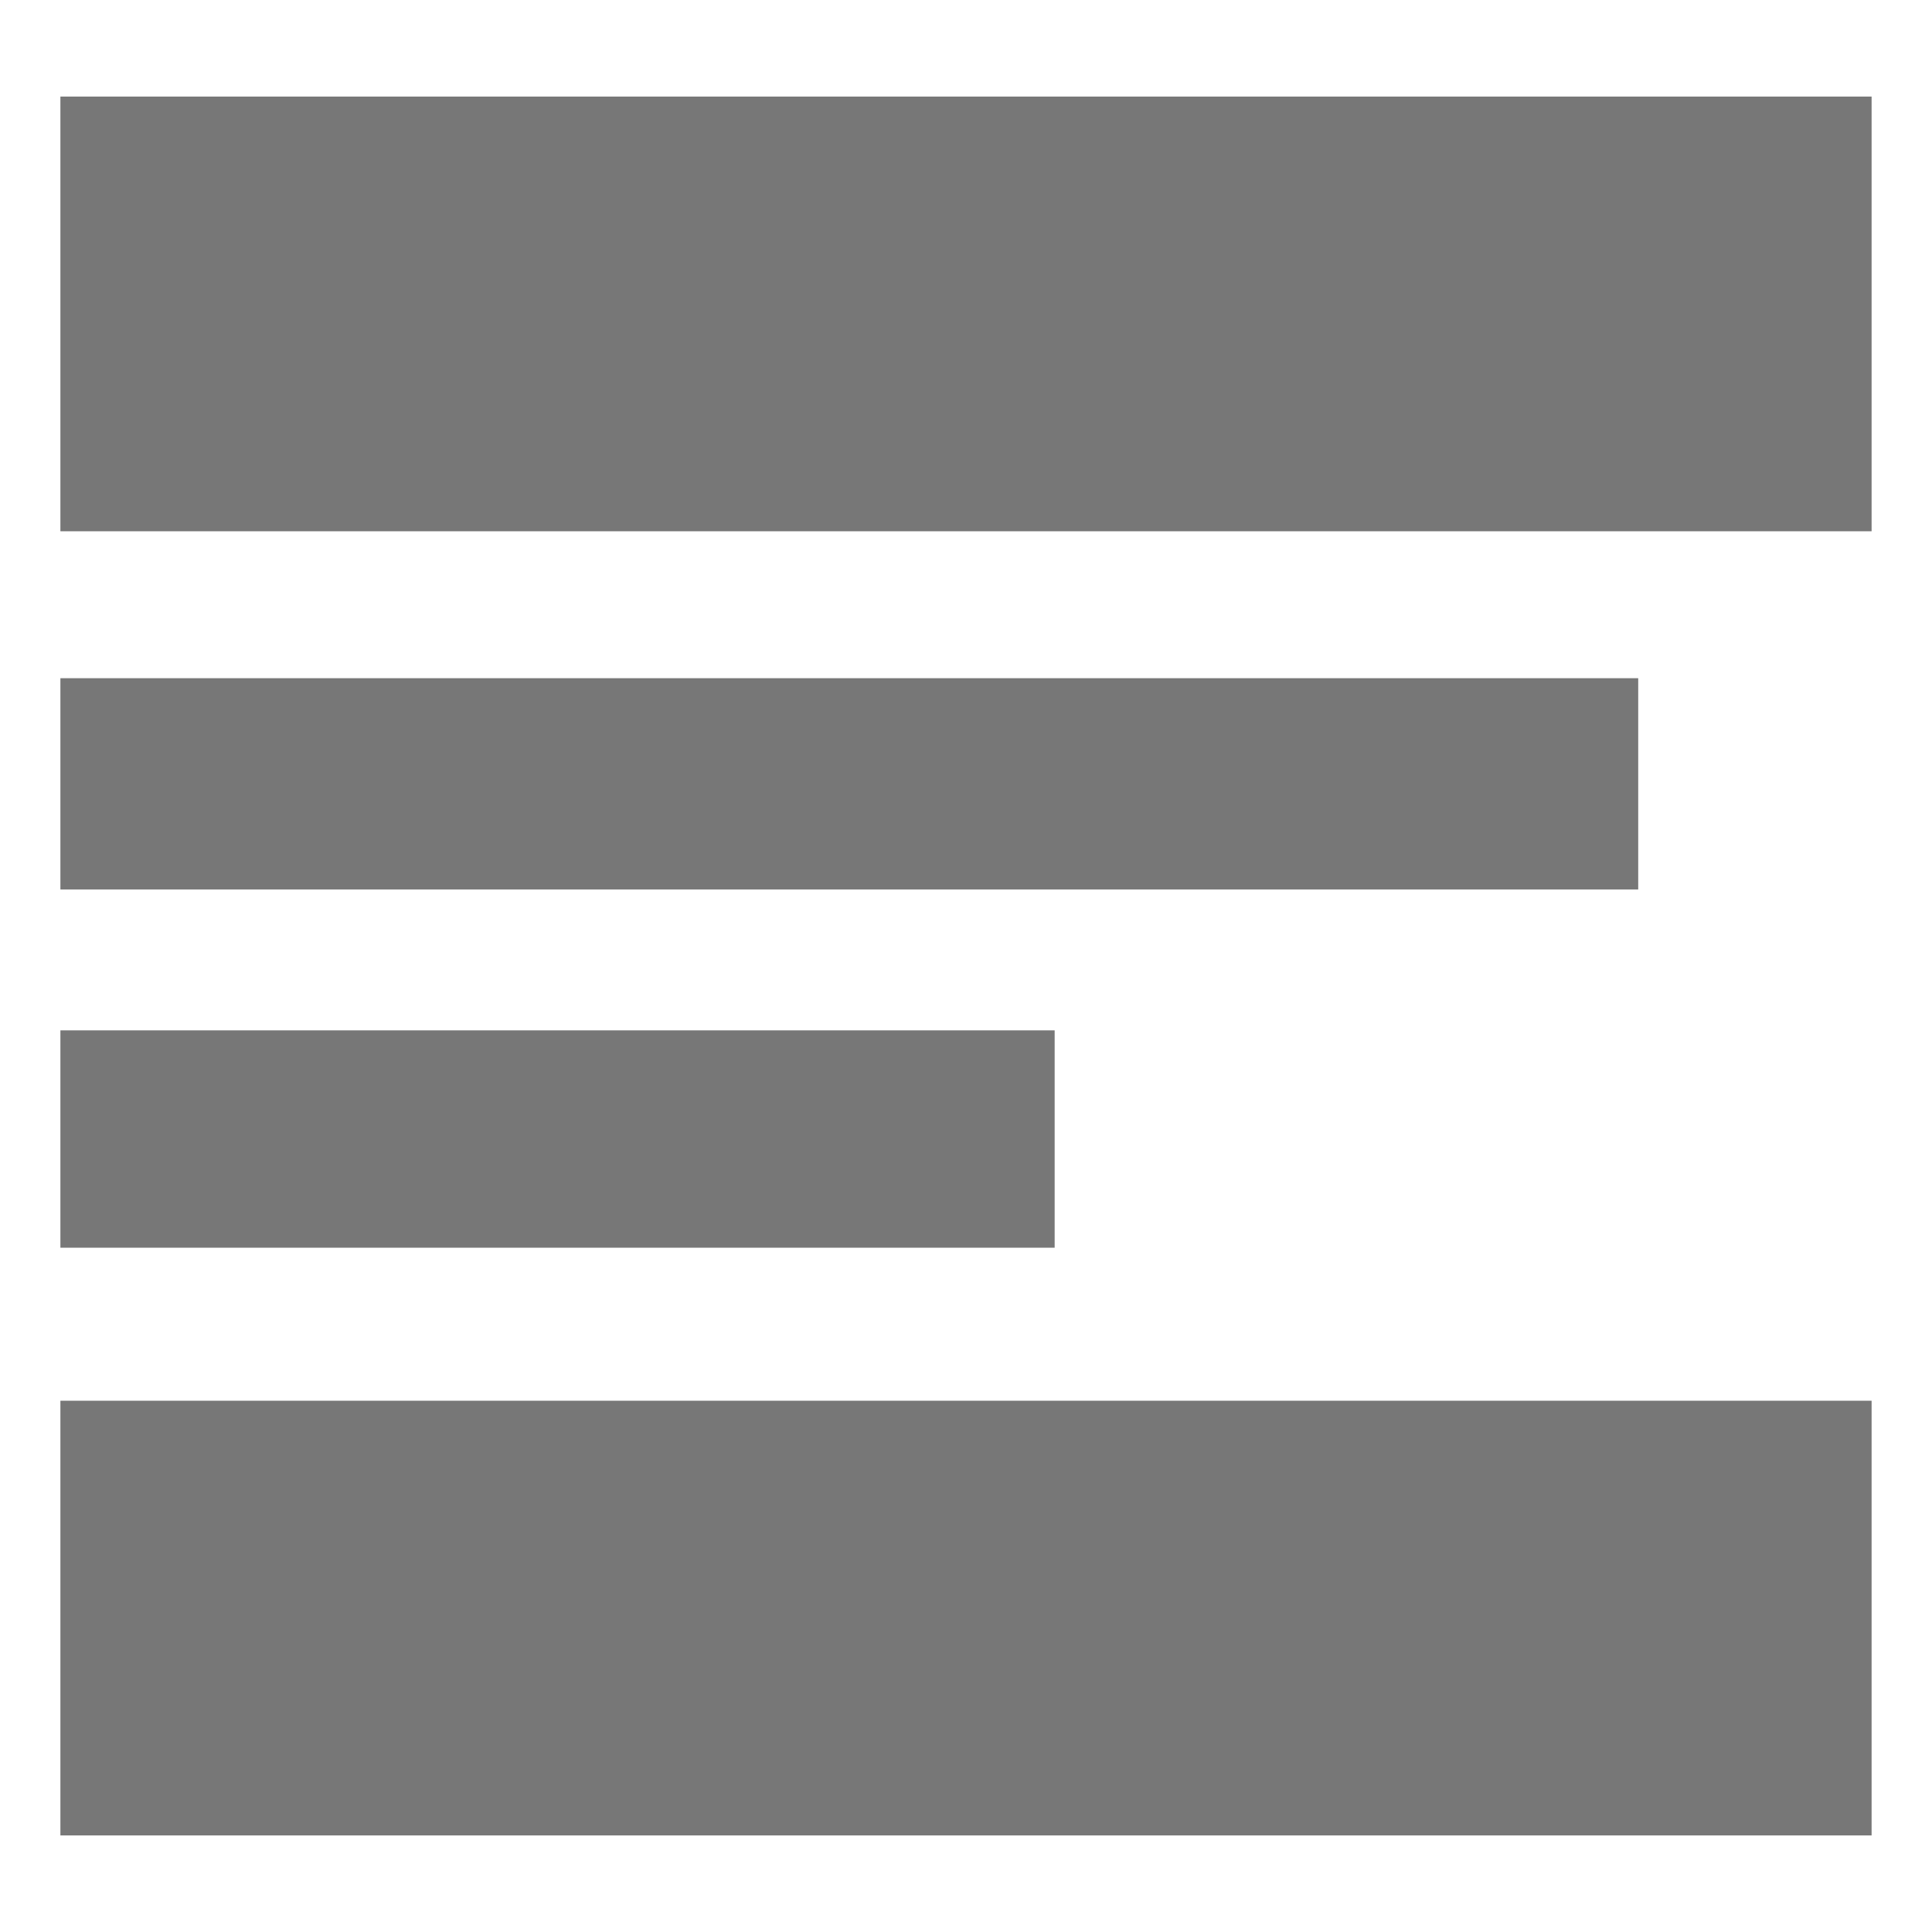
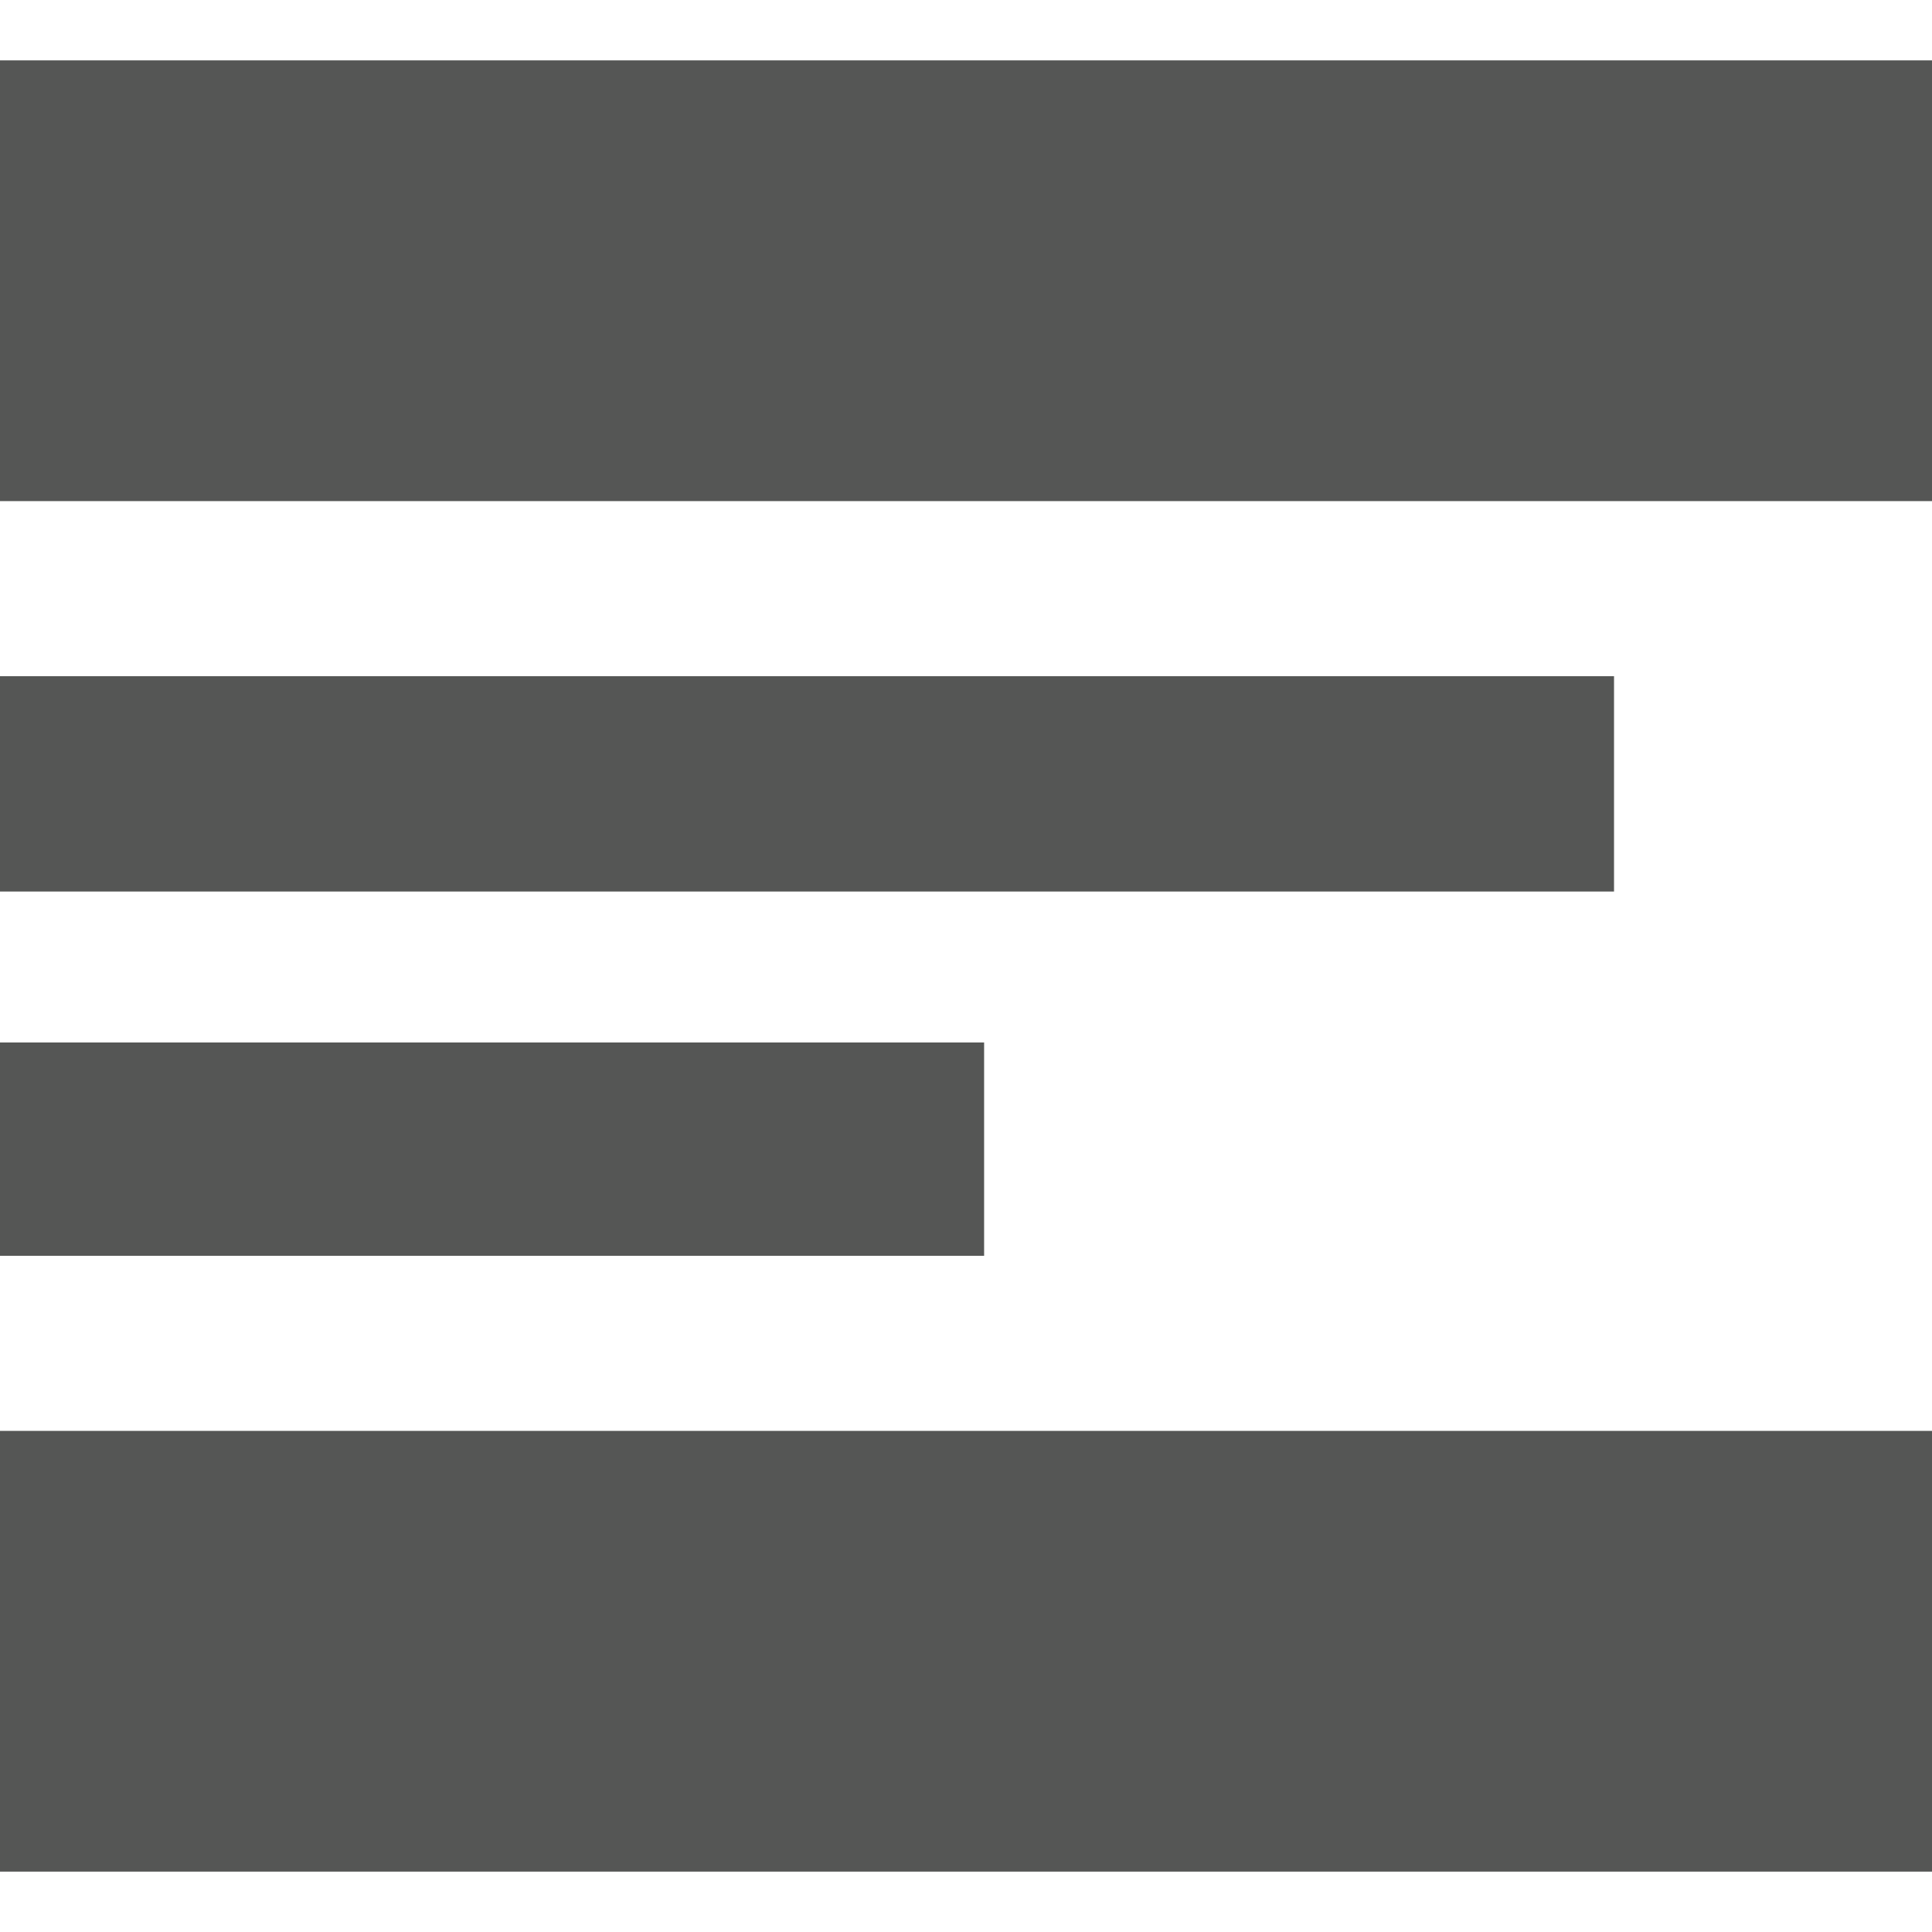
- <svg xmlns="http://www.w3.org/2000/svg" width="80" height="80" viewBox="0 0 80 80">
-   <g fill="#777">
-     <path d="M2.501 58.001h74.998v18h-74.998zM2.501 3.999h74.998v18h-74.998zM2.501 28.083h65.334v8.748h-65.334zM2.501 42.665h41.17v9h-41.17z" />
+ <svg xmlns="http://www.w3.org/2000/svg" version="1.1" id="Layer_1" x="0px" y="0px" viewBox="0 0 96 96" enable-background="new 0 0 96 96" xml:space="preserve">
+   <g>
+     <polygon fill="#555655" points="80.2,44.3 0,44.3 0,33.6 80.2,33.6  " />
+     <polygon fill="#555655" points="48.9,62.4 0,62.4 0,51.8 48.9,51.8  " />
+     <polygon fill="#555655" points="96,93 0,93 0,71.1 96,71.1  " />
+     <polygon fill="#555655" points="96,24.9 0,24.9 0,3 96,3  " />
  </g>
</svg>
